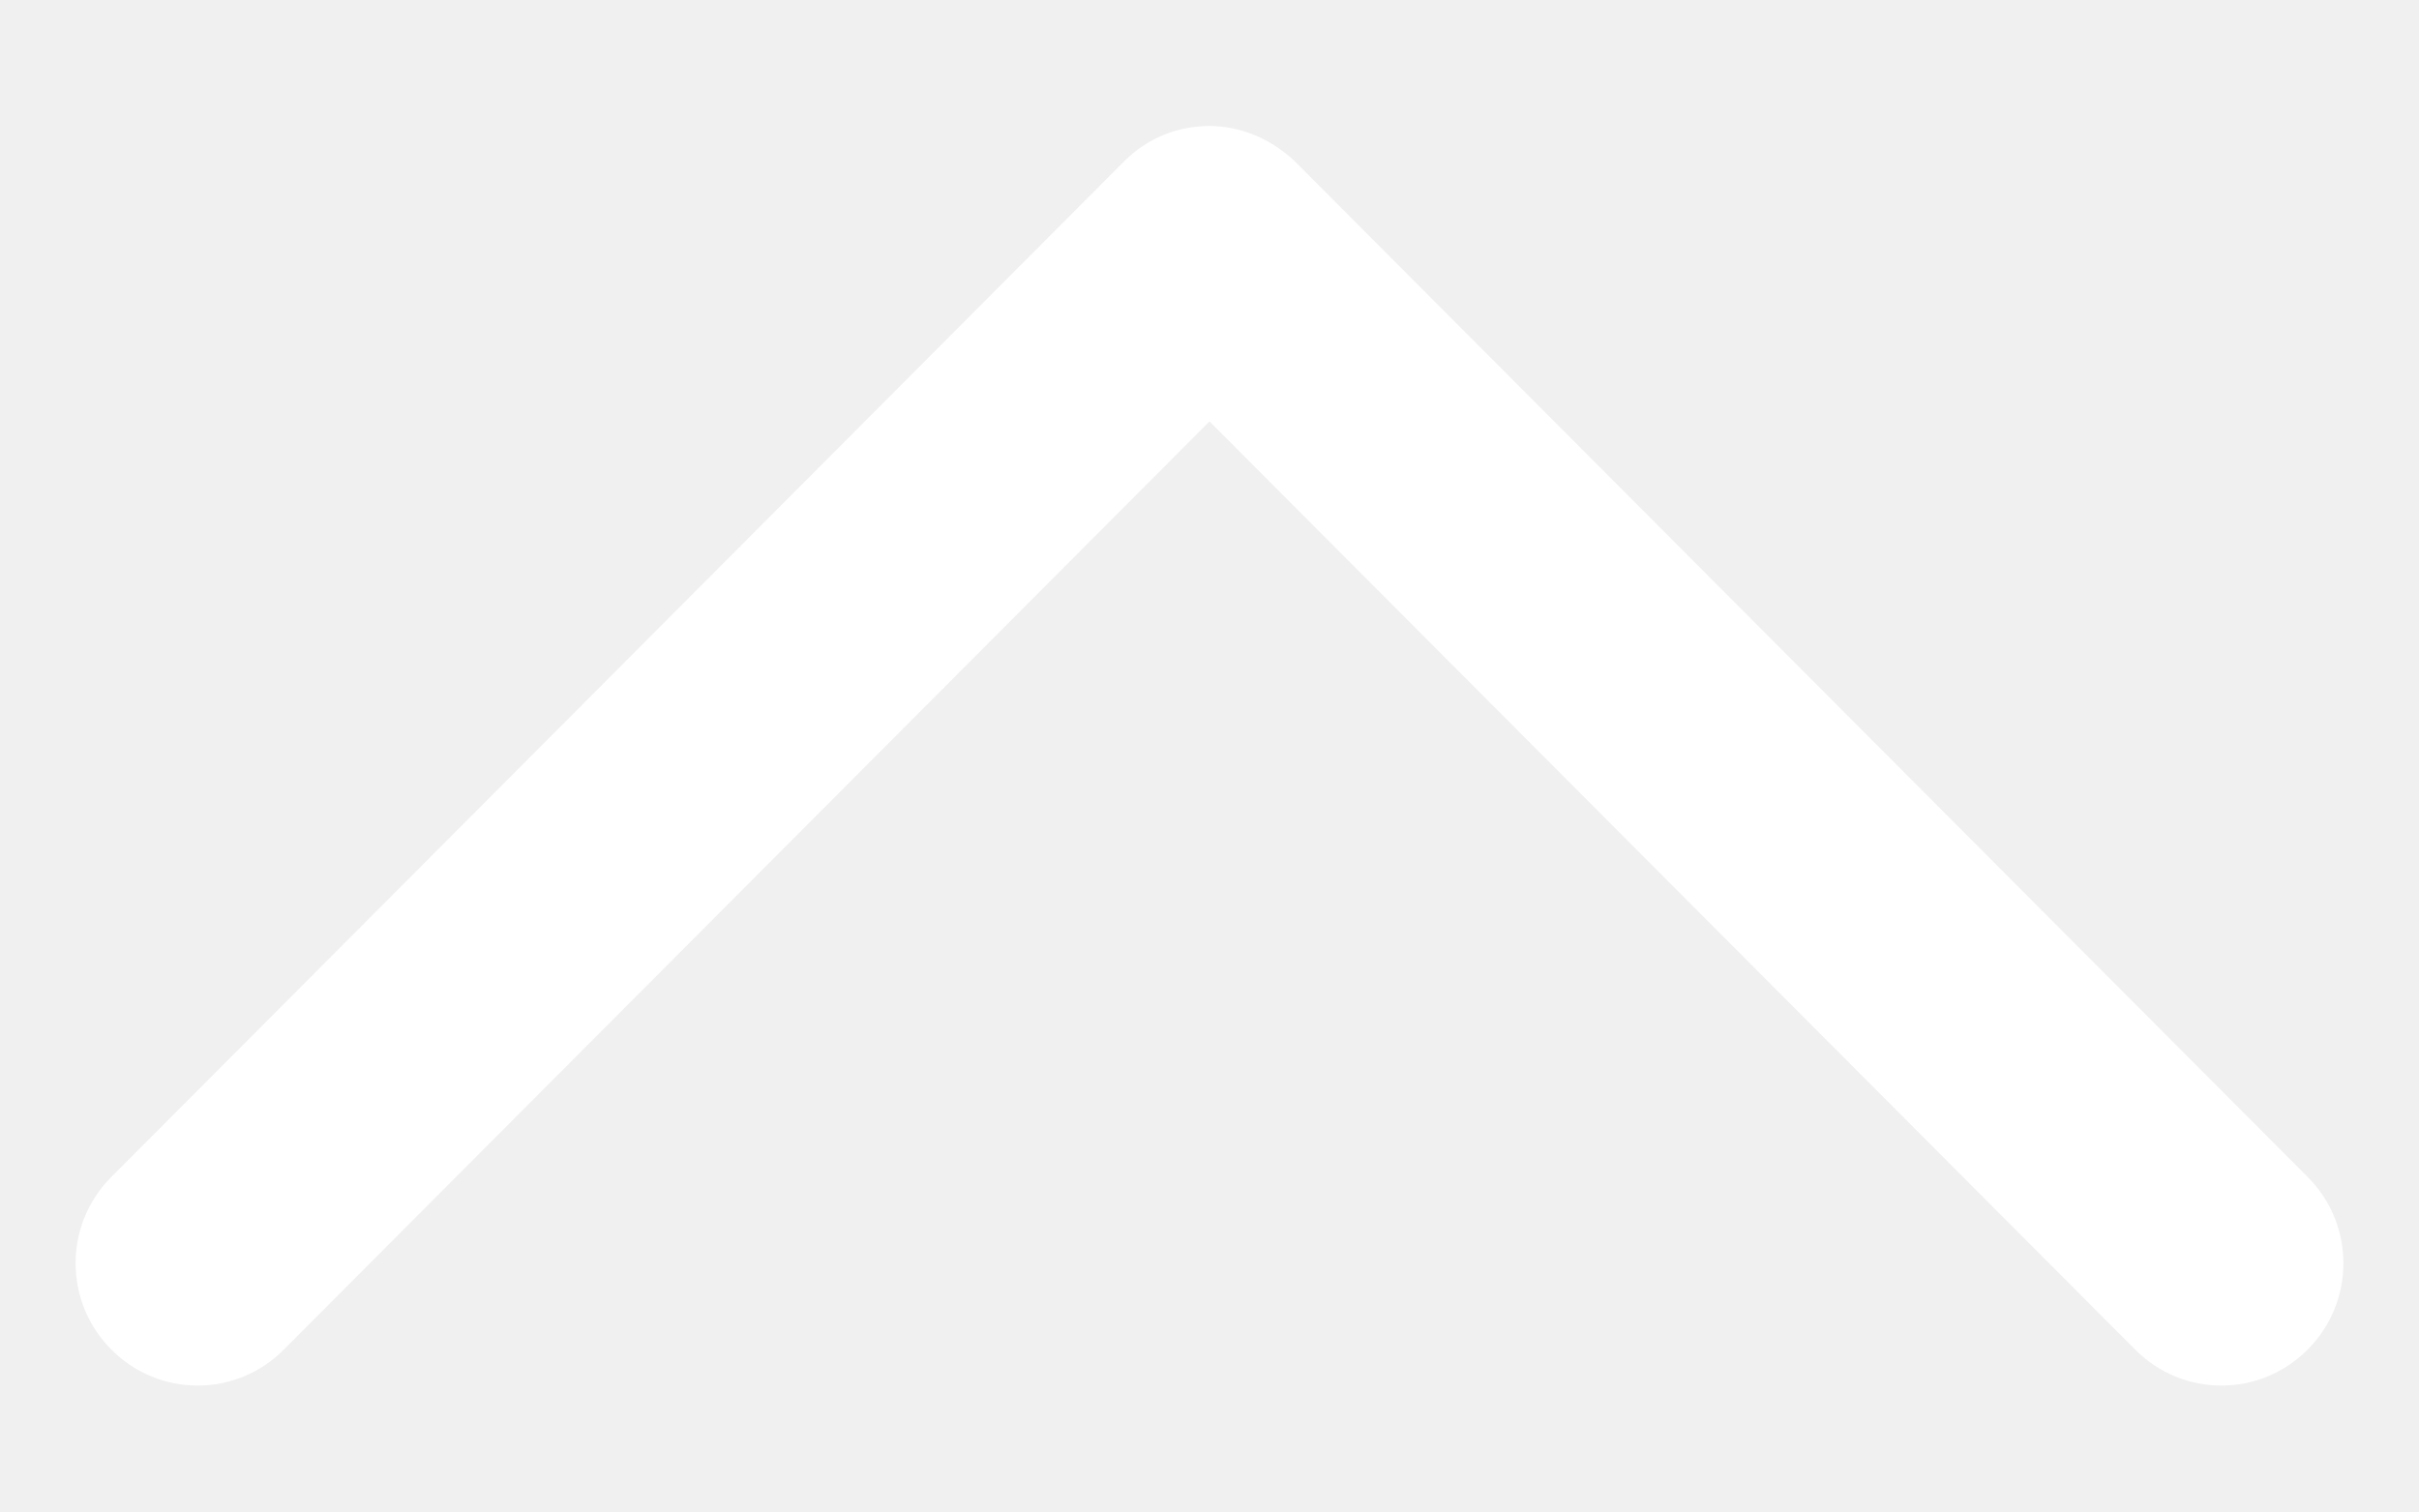
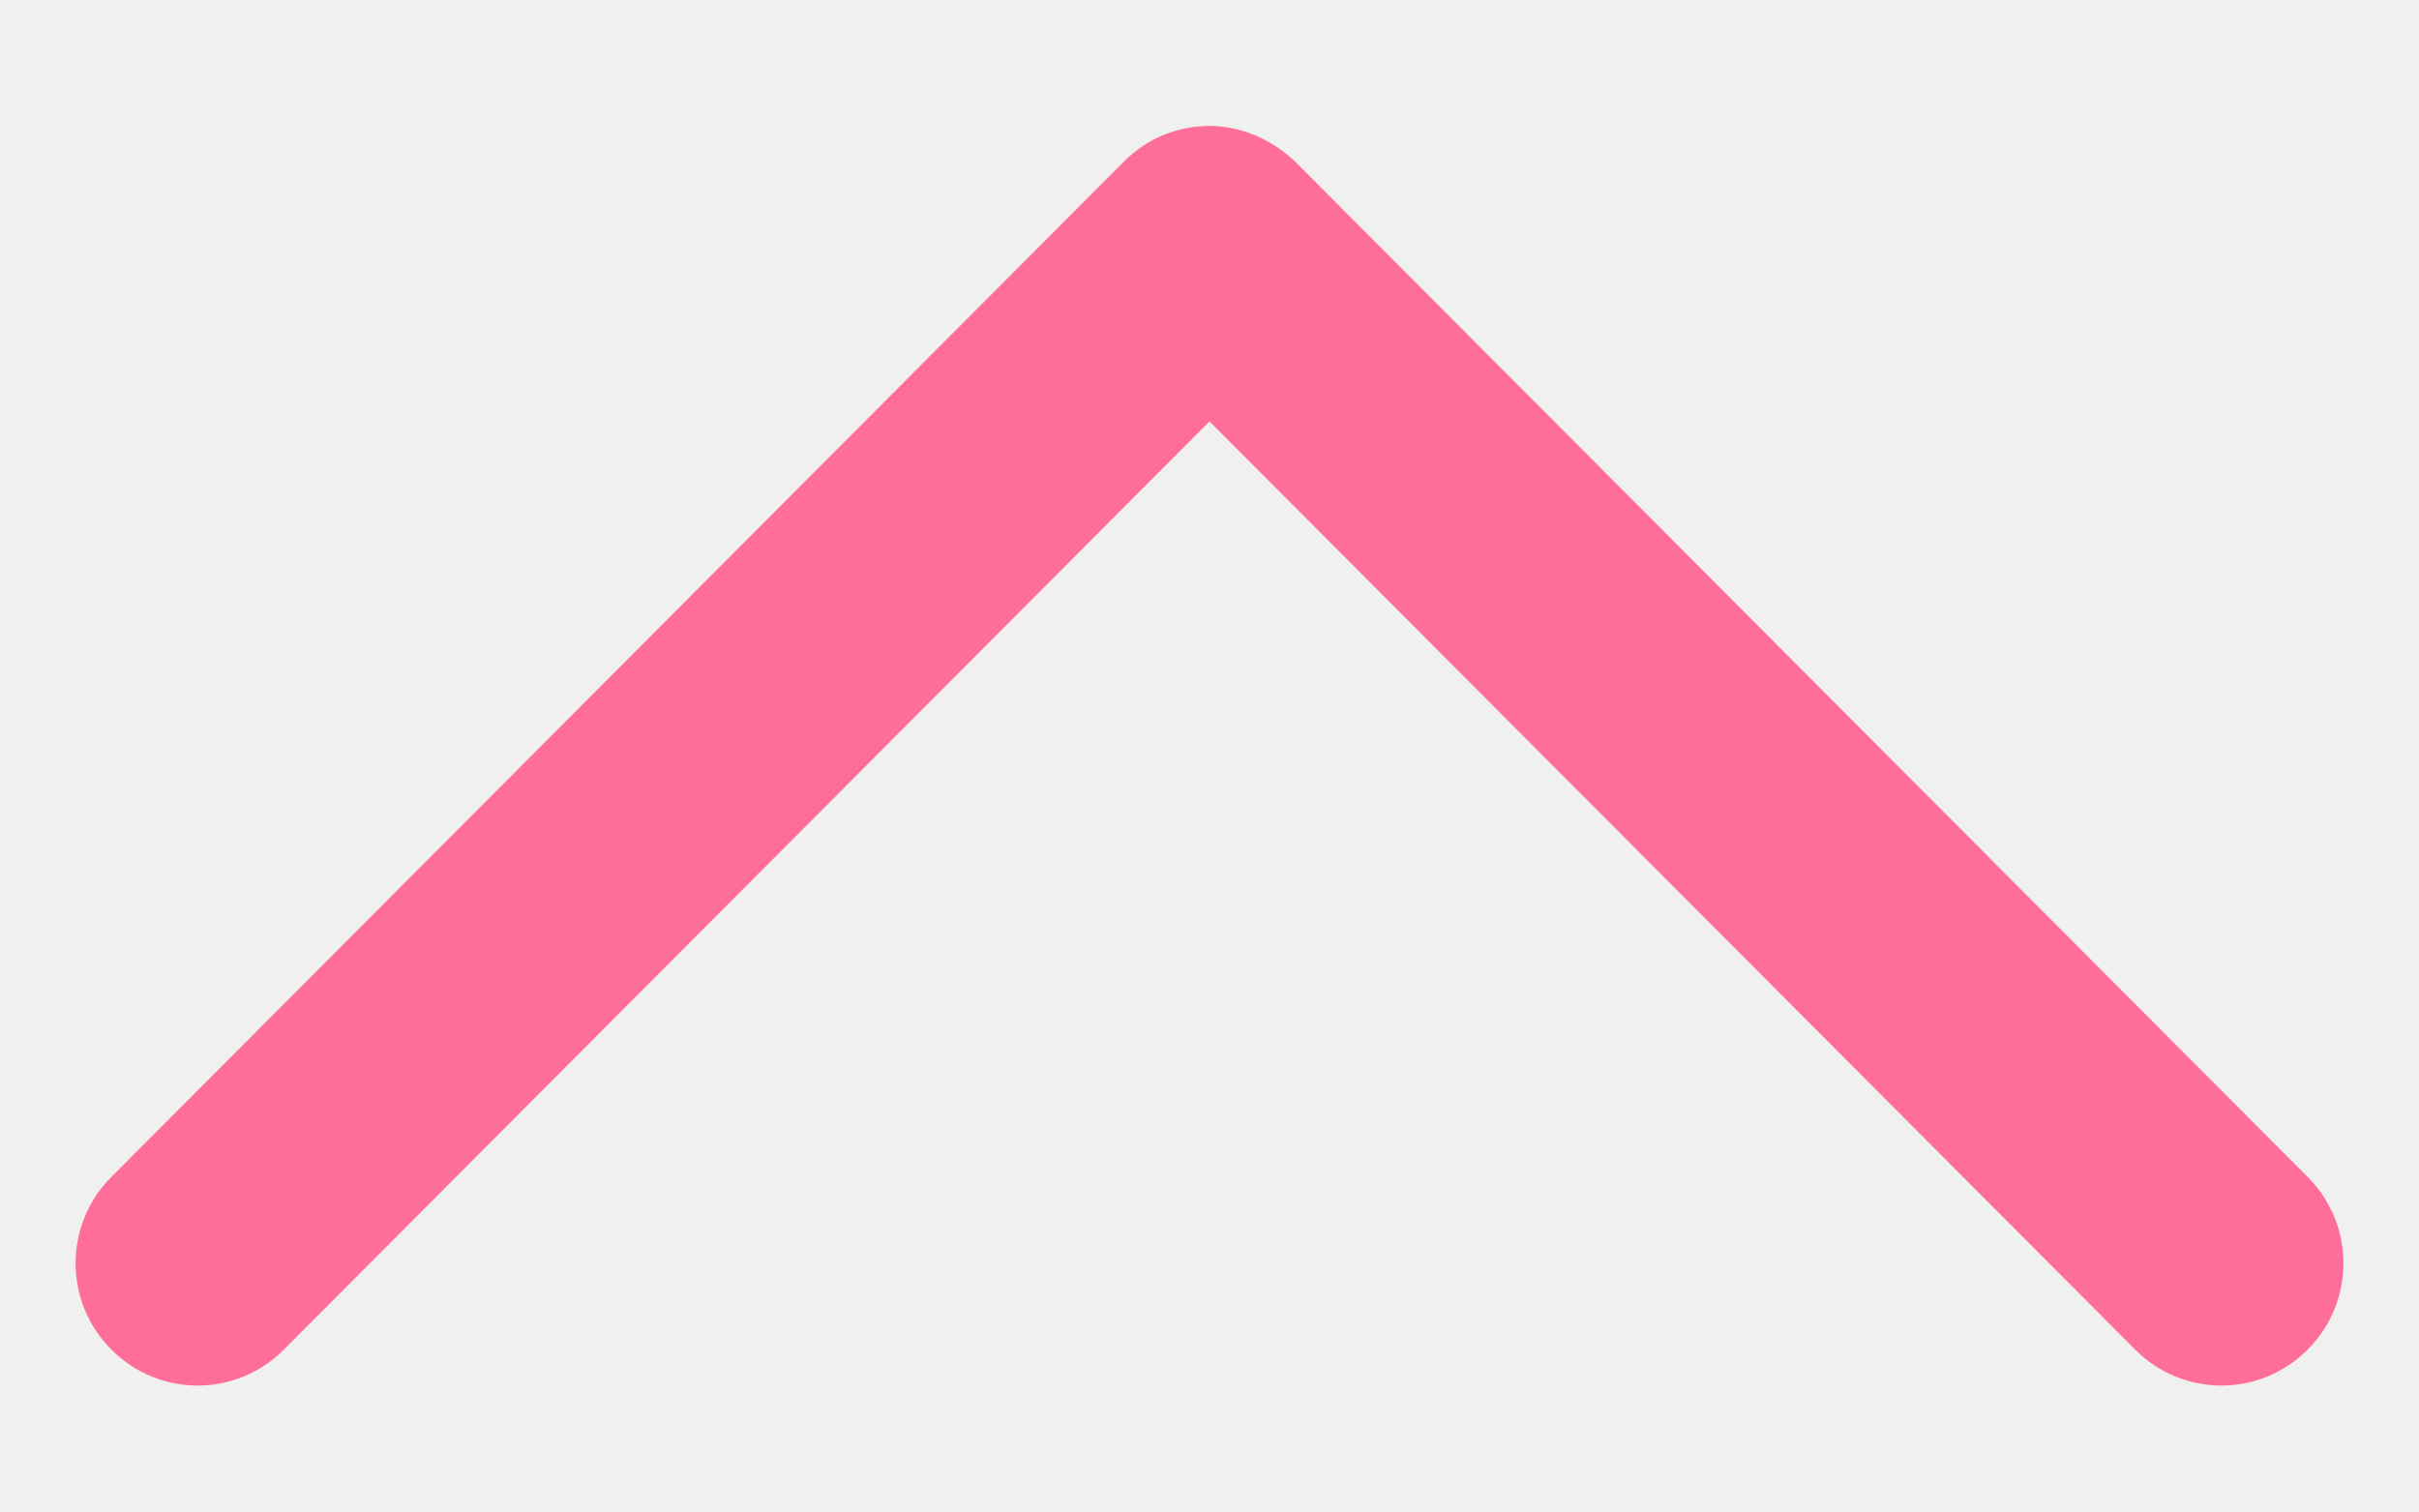
<svg xmlns="http://www.w3.org/2000/svg" width="16" height="10" viewBox="0 0 16 10" fill="none">
-   <path d="M7.992 0.833C8.202 0.833 8.404 0.915 8.566 1.069L15.263 7.786C15.579 8.102 15.579 8.613 15.263 8.929C14.948 9.246 14.438 9.246 14.123 8.929L8 2.788L1.877 8.929C1.562 9.246 1.052 9.246 0.737 8.929C0.421 8.613 0.421 8.102 0.737 7.786L7.434 1.069C7.596 0.906 7.798 0.833 8.008 0.833L7.992 0.833Z" fill="white" />
+   <path d="M7.992 0.833C8.202 0.833 8.404 0.915 8.566 1.069L15.263 7.786C15.579 8.102 15.579 8.613 15.263 8.929C14.948 9.246 14.438 9.246 14.123 8.929L8 2.788L1.877 8.929C1.562 9.246 1.052 9.246 0.737 8.929C0.421 8.613 0.421 8.102 0.737 7.786L7.434 1.069C7.596 0.906 7.798 0.833 8.008 0.833L7.992 0.833Z" fill="#FF6E99" />
</svg>
